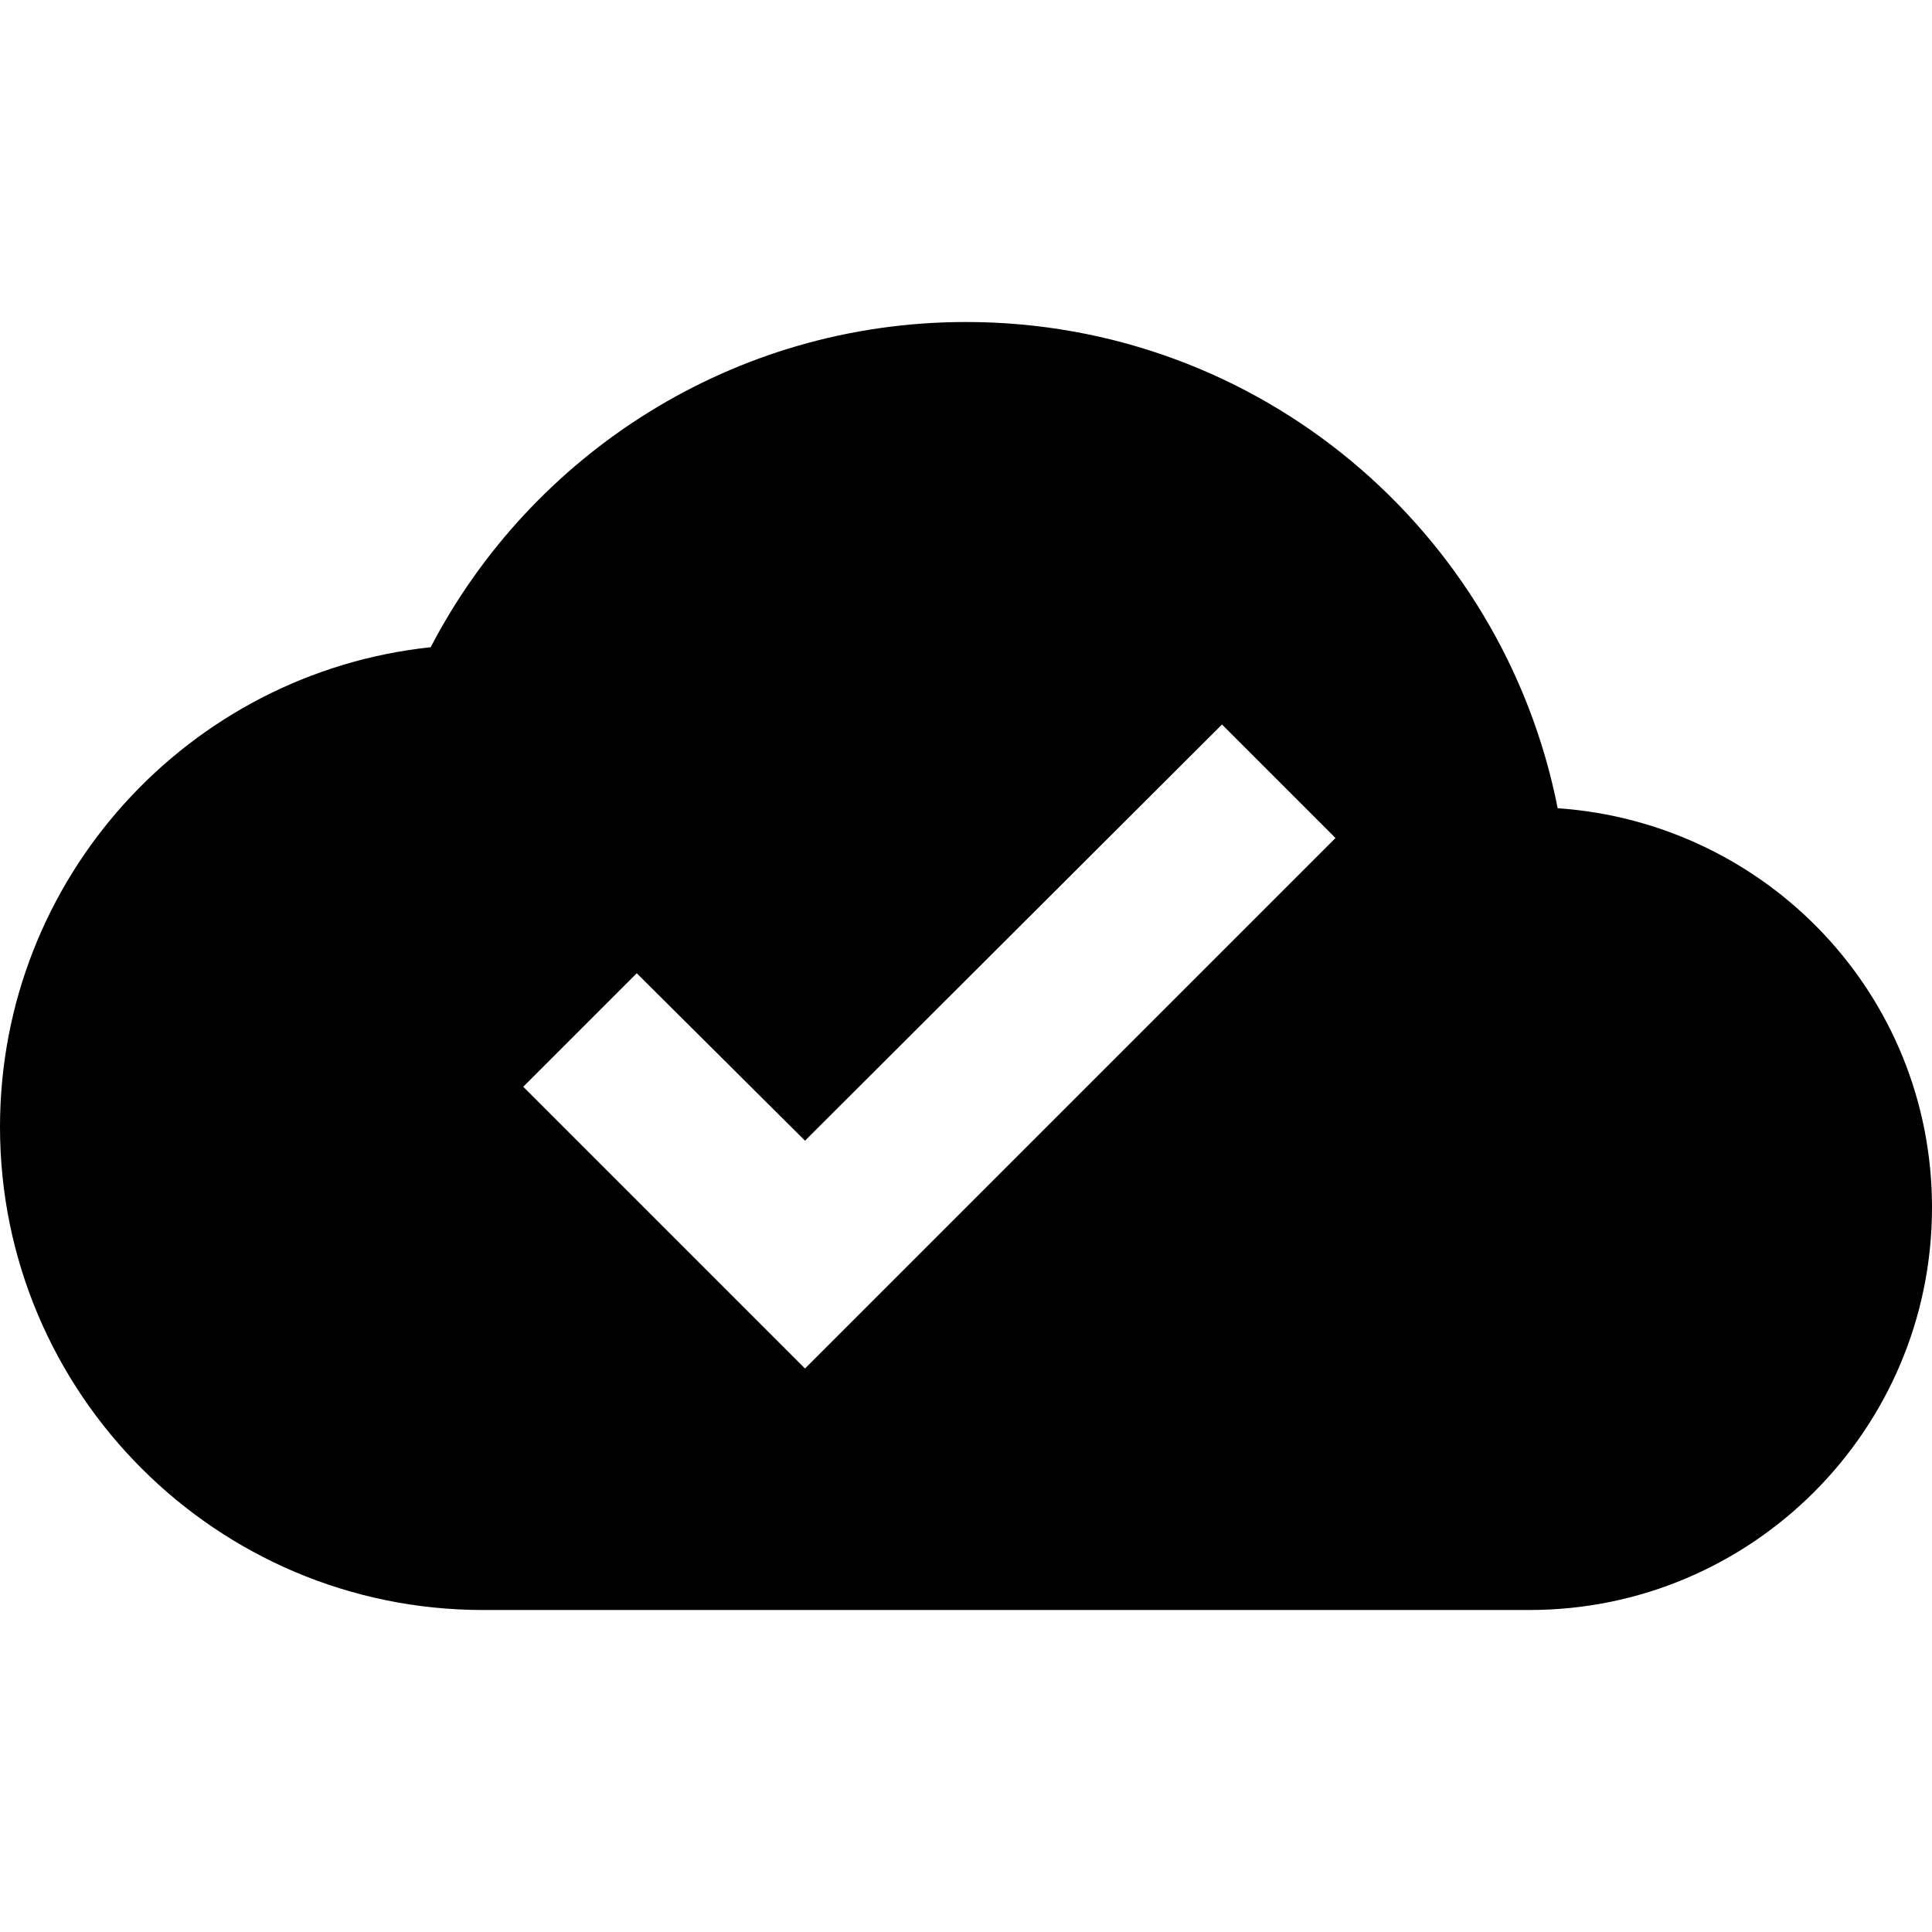
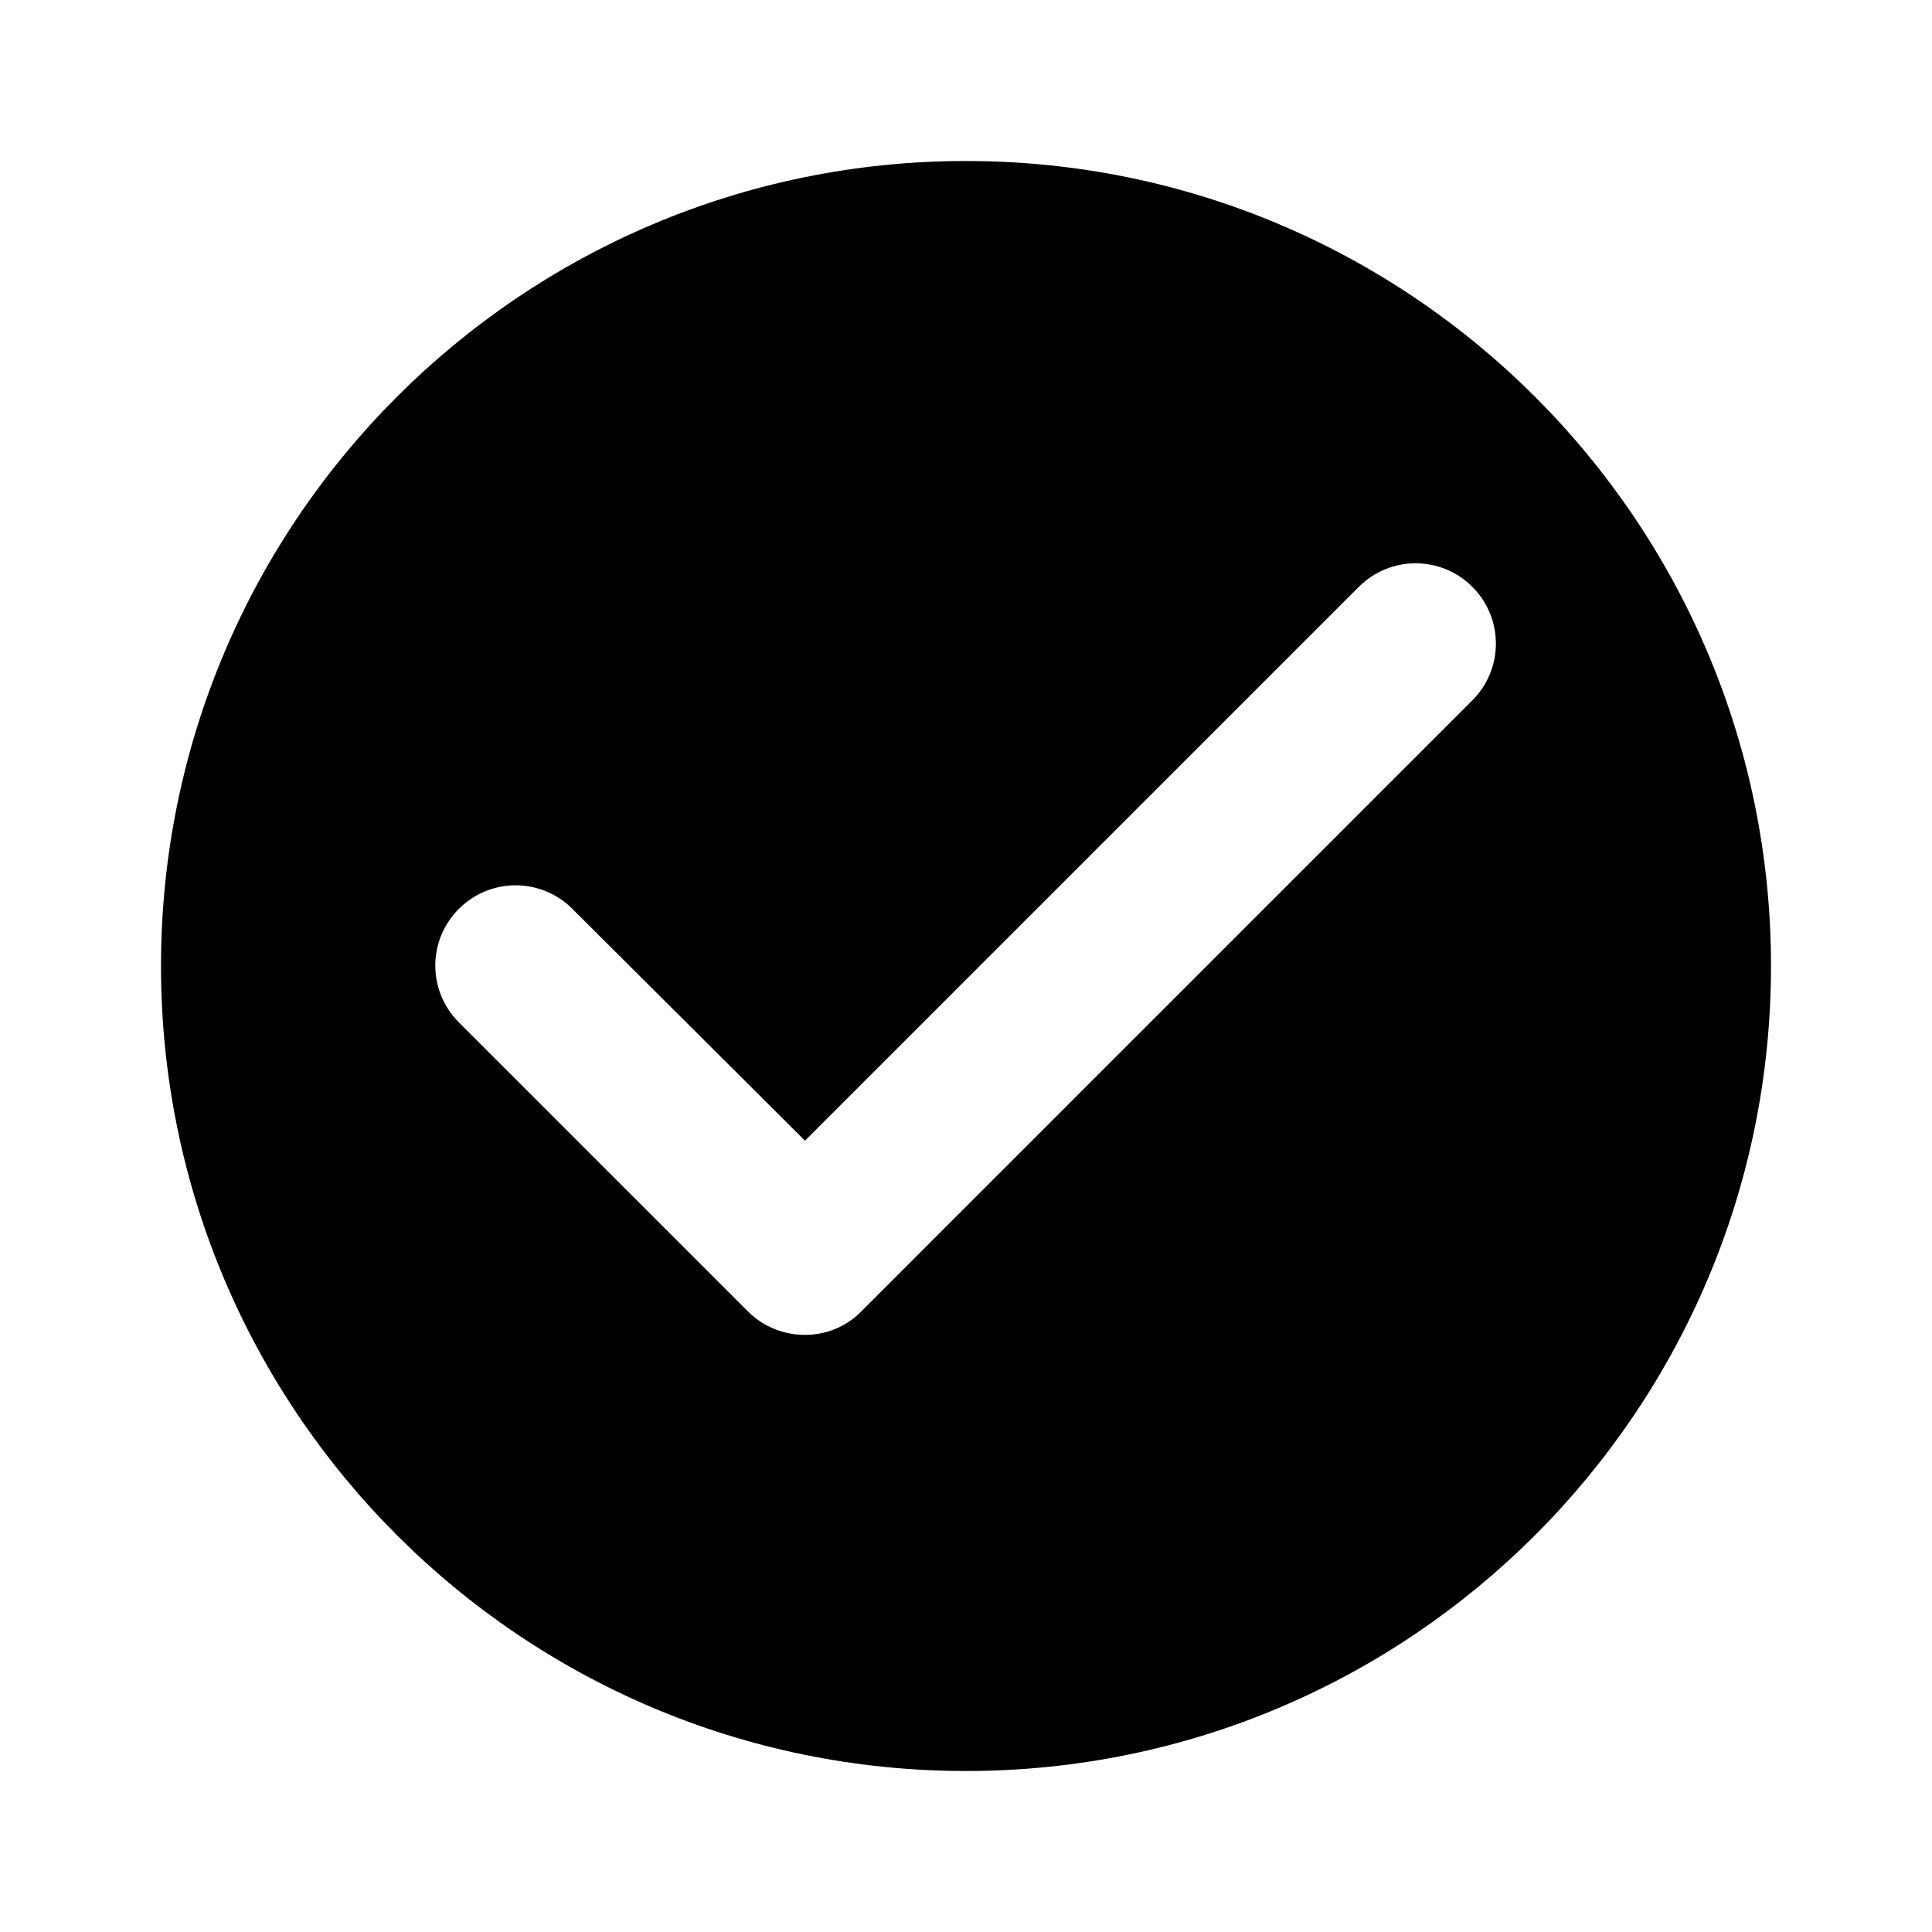
<svg xmlns="http://www.w3.org/2000/svg" height="14" viewBox="0 0 24 24" width="14">
-   <path d="M0 0h24v24H0z" fill="none" />
-   <path d="M19.35 10.04C18.67 6.59 15.64 4 12 4 9.11 4 6.6 5.64 5.35 8.04 2.34 8.36 0 10.91 0 14c0 3.31 2.69 6 6 6h13c2.76 0 5-2.24 5-5 0-2.64-2.05-4.78-4.65-4.96zM10 17l-3.5-3.5 1.41-1.41L10 14.17 15.18 9l1.41 1.41L10 17z" />
+   <path d="M0 0h24v24H0V0z" fill="none" />
+   <path d="M12 2C6.48 2 2 6.48 2 12s4.48 10 10 10 10-4.48 10-10S17.52 2 12 2zM9.29 16.29L5.7 12.7c-.39-.39-.39-1.02 0-1.41.39-.39 1.02-.39 1.41 0L10 14.17l6.88-6.88c.39-.39 1.02-.39 1.41 0 .39.39.39 1.02 0 1.41l-7.59 7.59c-.38.39-1.02.39-1.41 0z" />
</svg>
